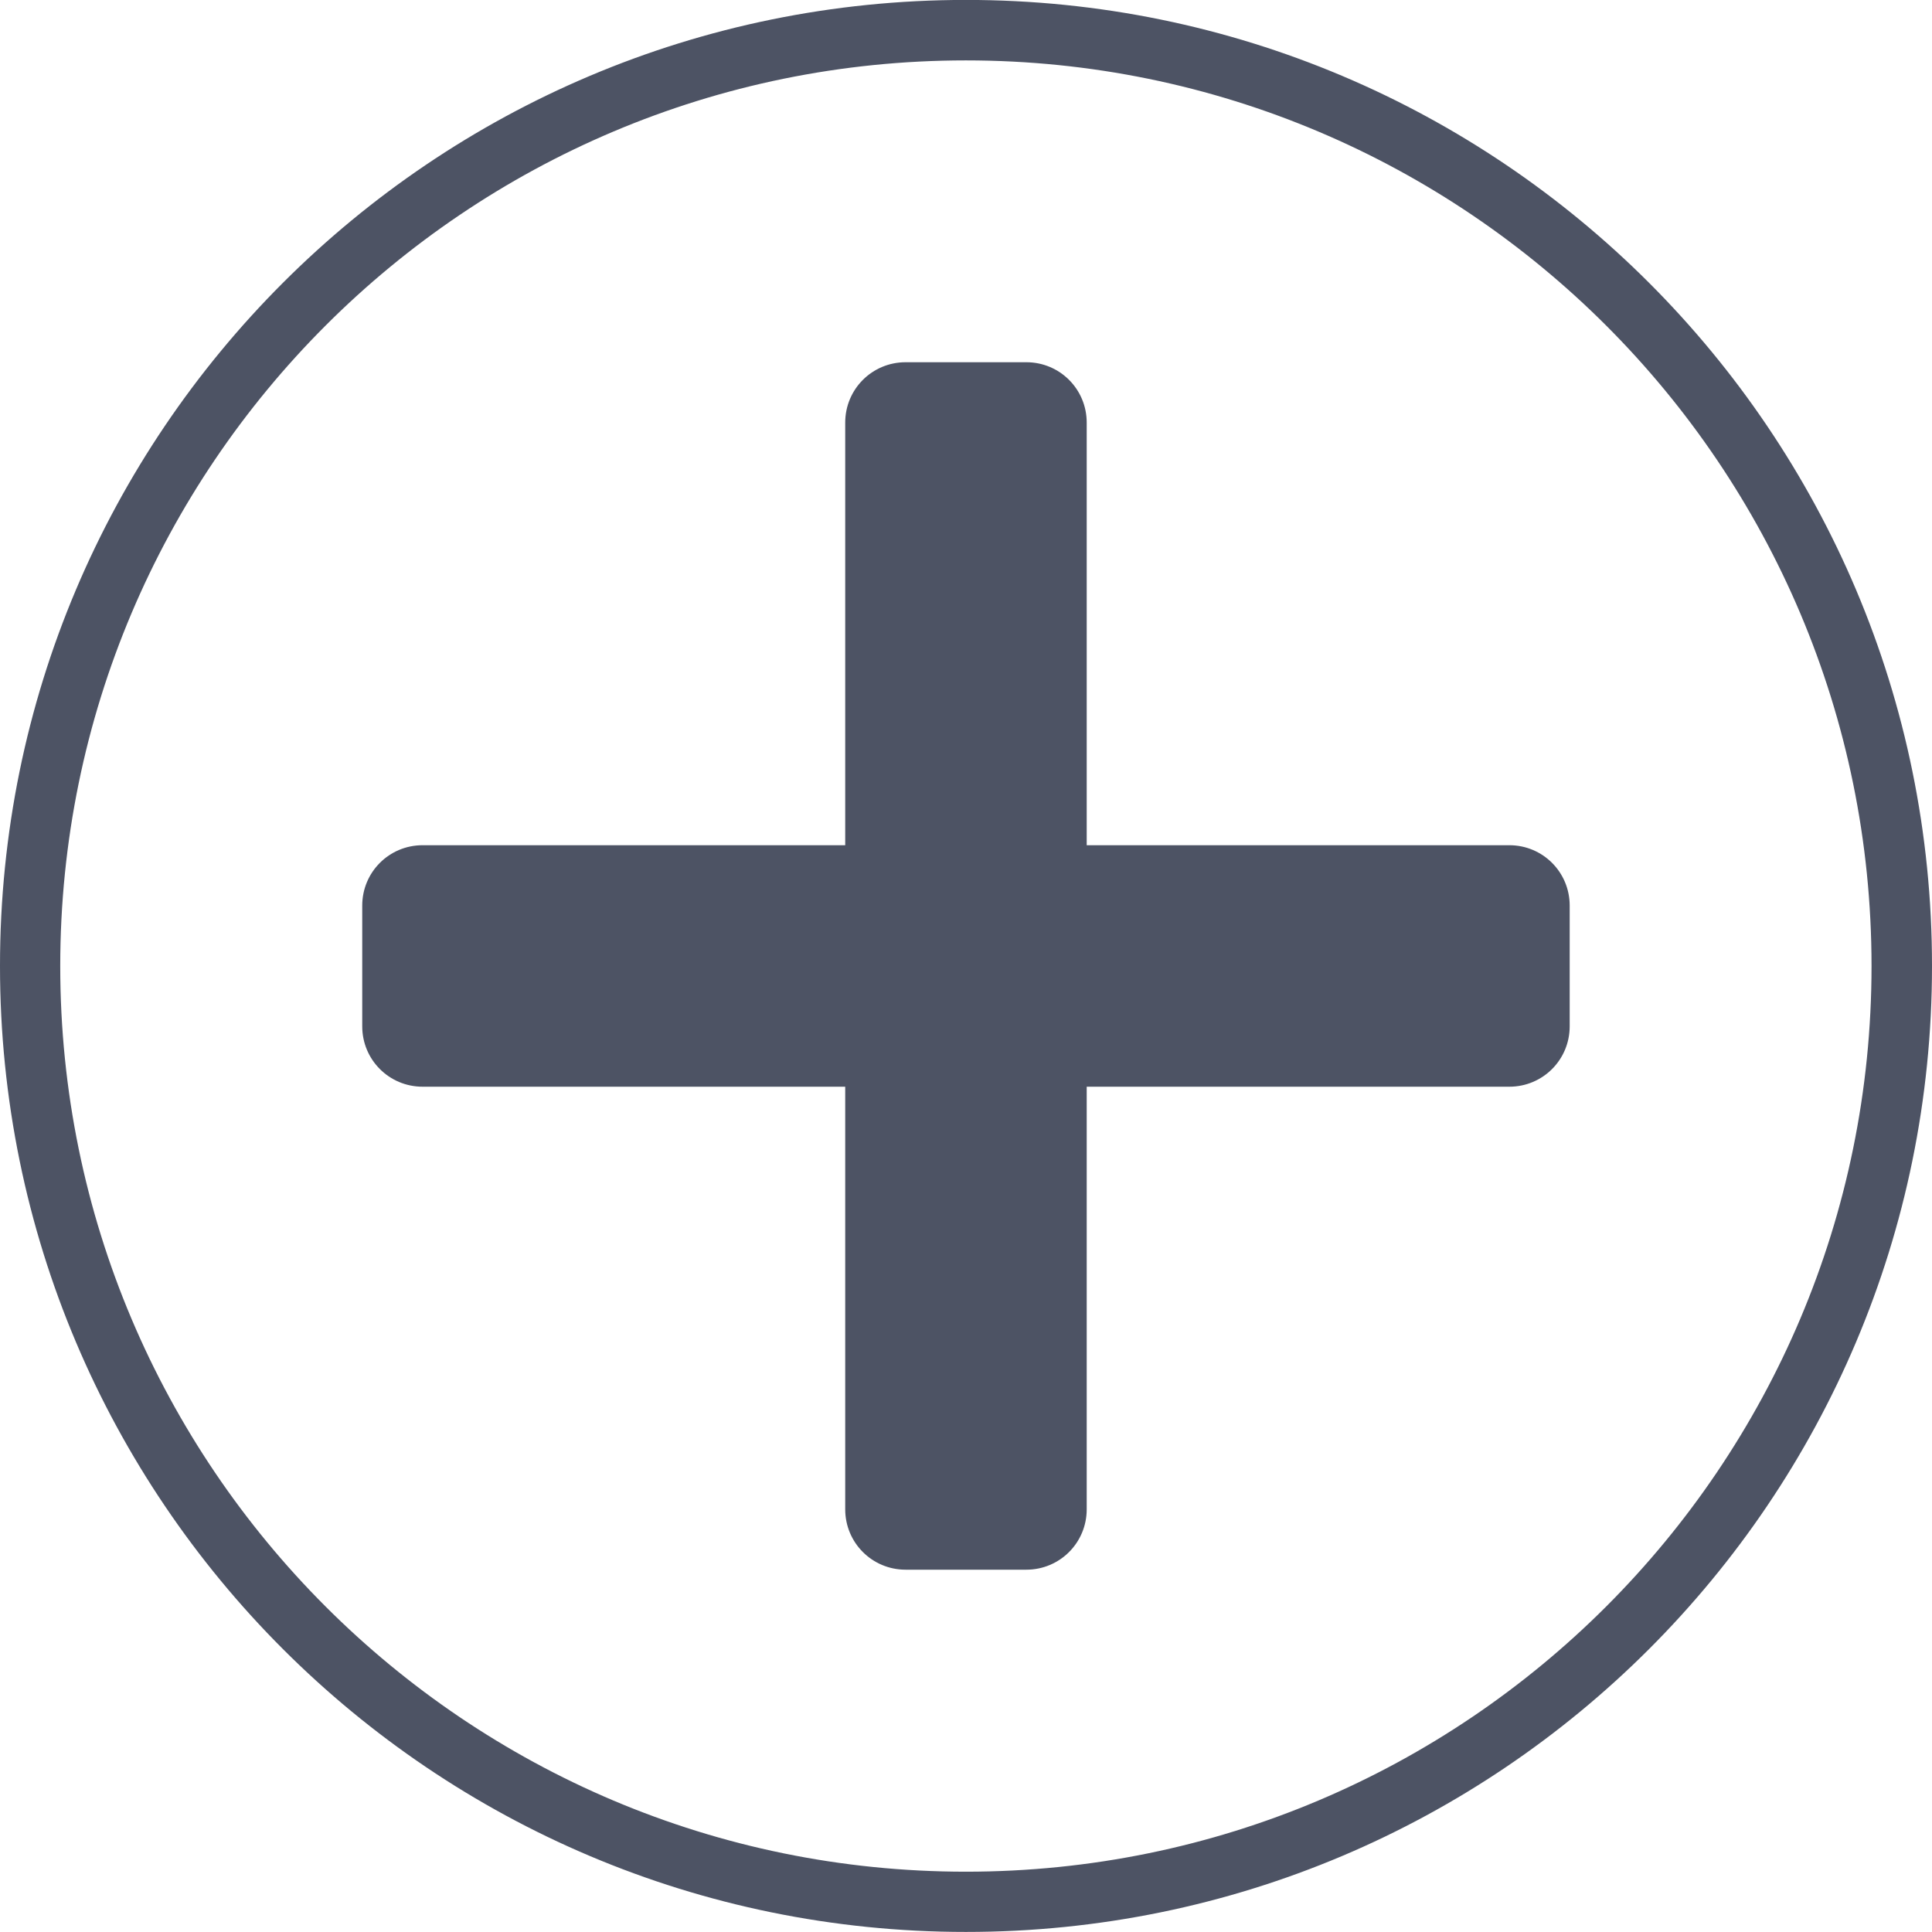
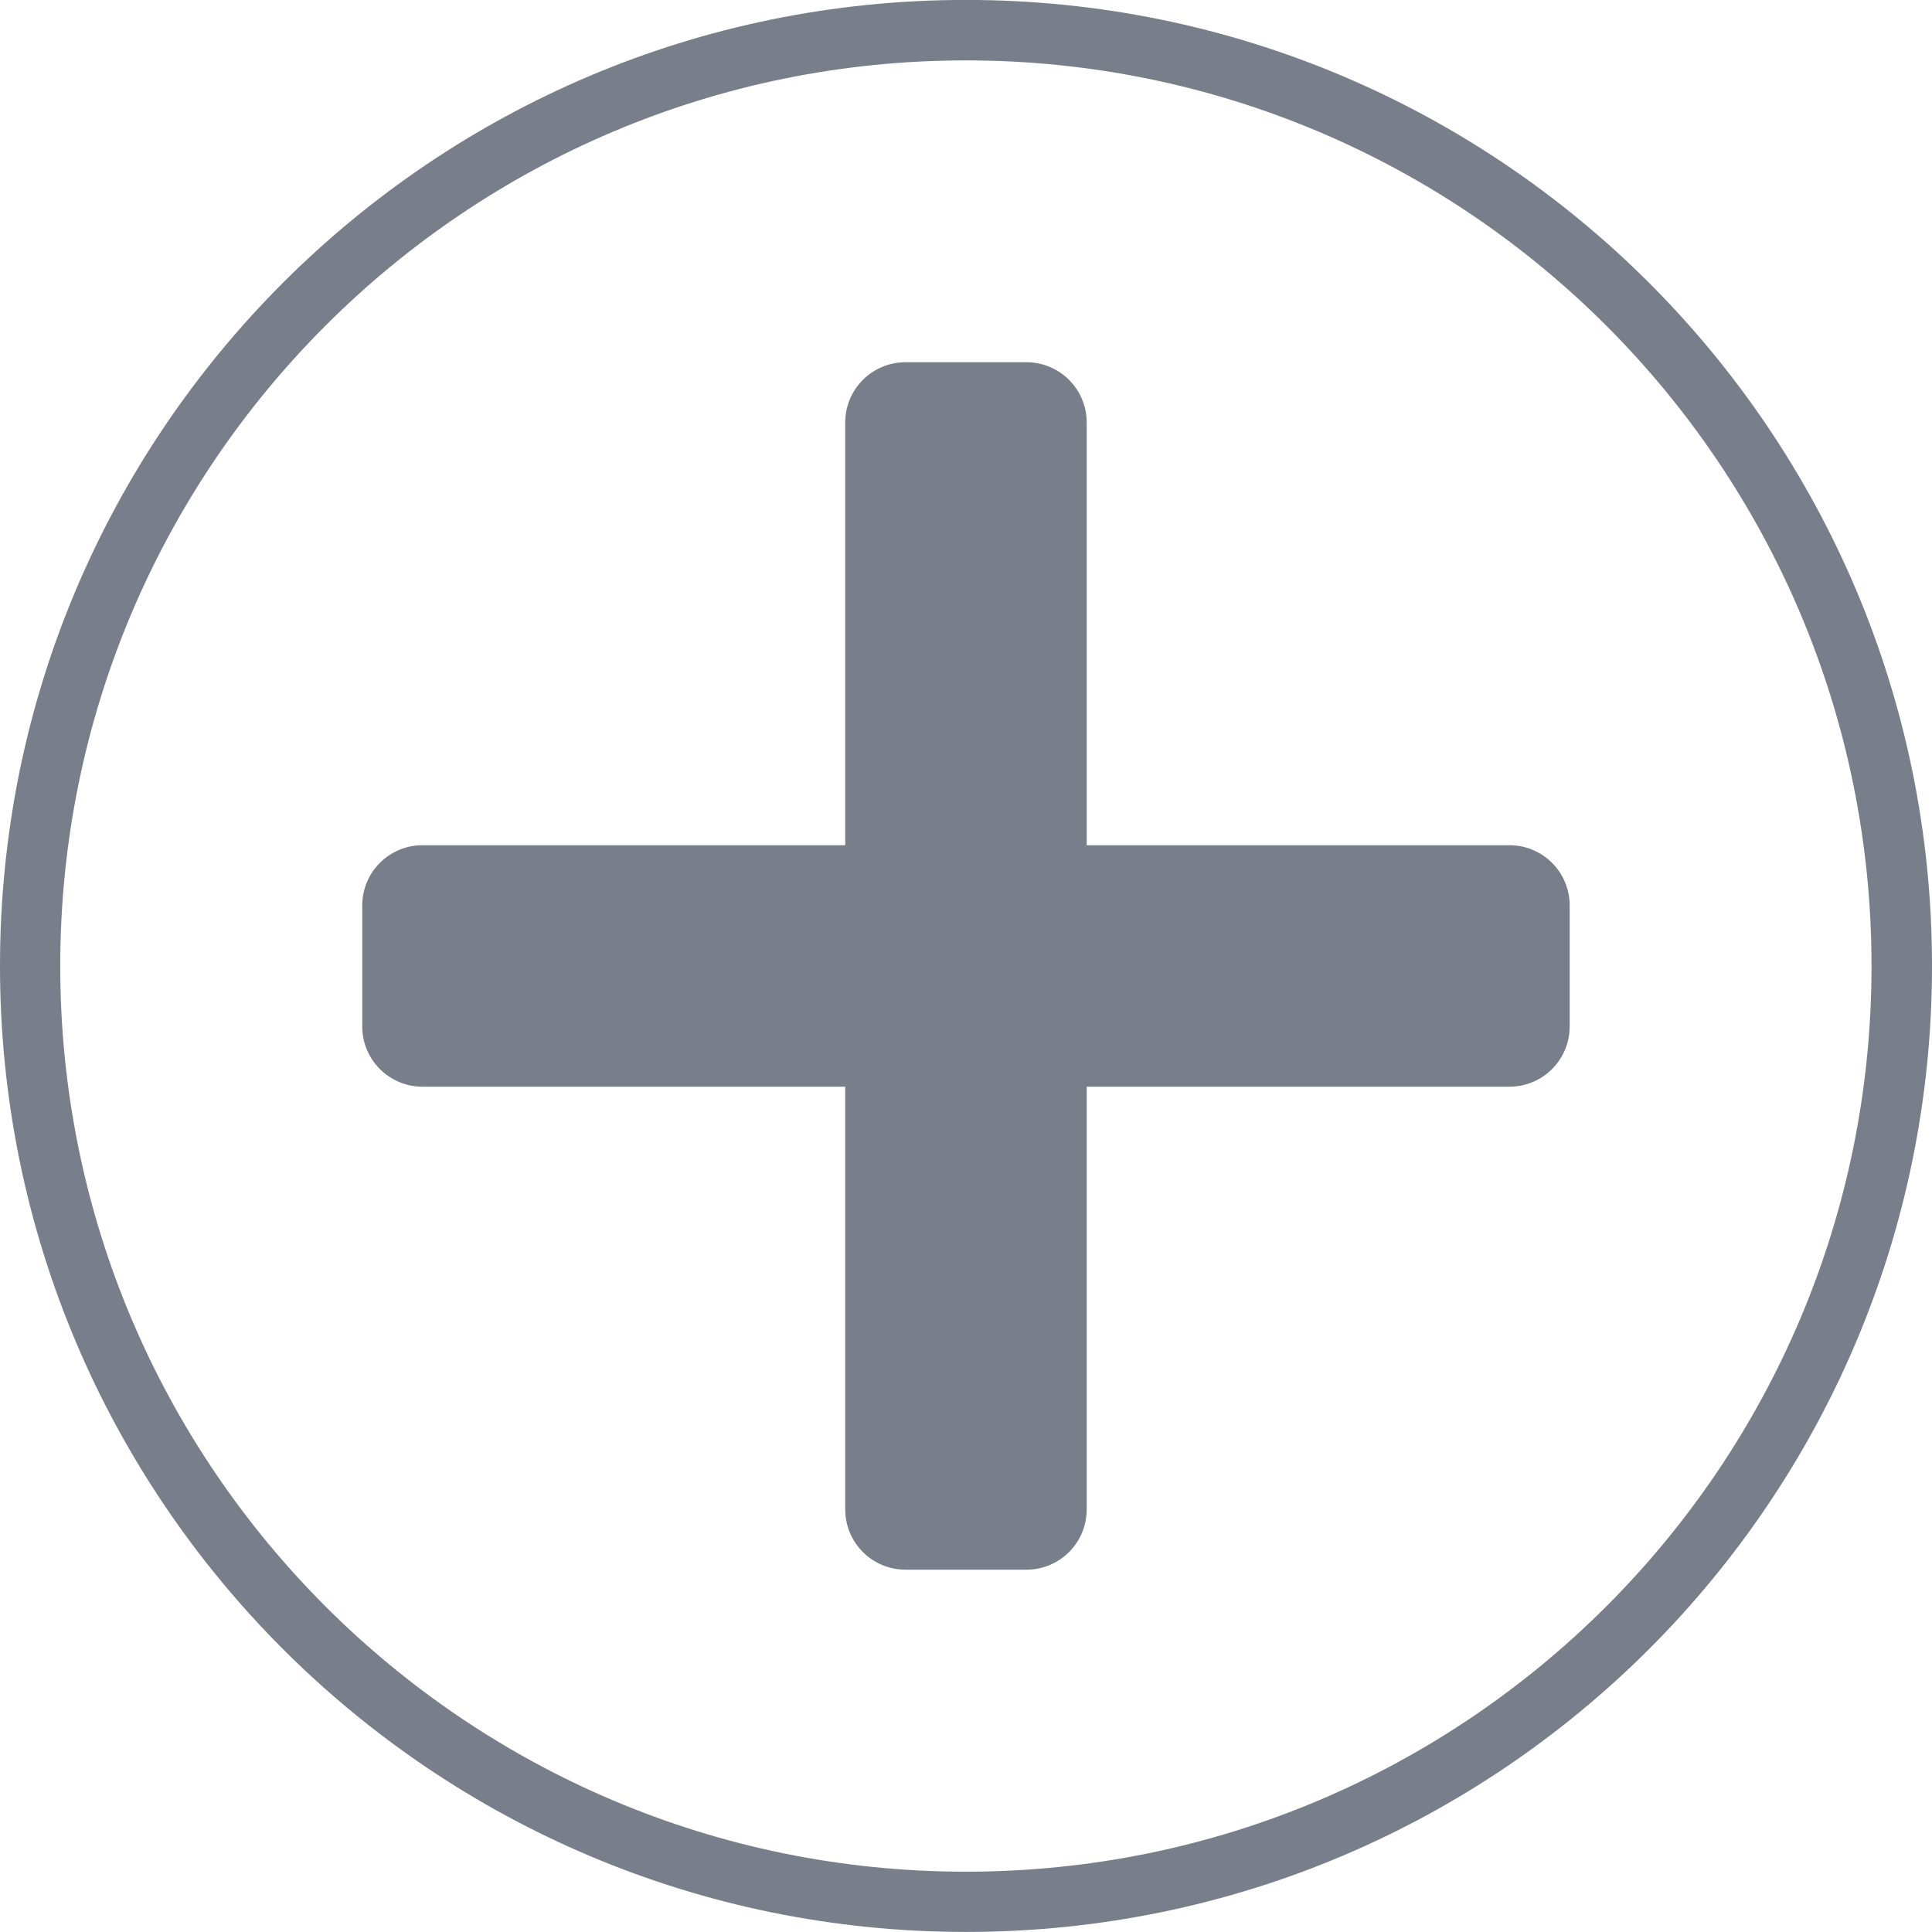
<svg xmlns="http://www.w3.org/2000/svg" width="32" height="32" viewBox="0 0 8.467 8.467" version="1.1" id="svg8">
  <defs id="defs2" />
  <g id="layer1" transform="translate(0,-288.5333)">
-     <path style="fill:#4d5364;fill-opacity:1;stroke-width:0.264" d="M 4.233,288.533 A 4.233,4.233 0 0 0 3.3333332e-8,292.767 4.233,4.233 0 0 0 4.233,297 4.233,4.233 0 0 0 8.467,292.767 4.233,4.233 0 0 0 4.233,288.533 Z m 0,0.265 a 3.969,3.969 0 0 1 3.969,3.969 3.969,3.969 0 0 1 -3.969,3.969 3.969,3.969 0 0 1 -3.969,-3.969 3.969,3.969 0 0 1 3.969,-3.969 z" id="circle817" />
-     <path style="fill:#4d5364;fill-opacity:1;stroke-width:1" d="M 15 6 C 14.446 6 14 6.446 14 7 L 14 14 L 7 14 C 6.446 14 6 14.446 6 15 L 6 17 C 6 17.554 6.446 18 7 18 L 14 18 L 14 25 C 14 25.554 14.446 26 15 26 L 17 26 C 17.554 26 18 25.554 18 25 L 18 18 L 25 18 C 25.554 18 26 17.554 26 17 L 26 15 C 26 14.446 25.554 14 25 14 L 18 14 L 18 7 C 18 6.446 17.554 6 17 6 L 15 6 z " transform="matrix(0.2645833,0,0,0.2645833,0,288.5333)" id="rect831" />
+     <path style="fill:#797e8b;fill-opacity:1;stroke-width:0.264" d="M 4.233,288.533 A 4.233,4.233 0 0 0 3.3333332e-8,292.767 4.233,4.233 0 0 0 4.233,297 4.233,4.233 0 0 0 8.467,292.767 4.233,4.233 0 0 0 4.233,288.533 Z m 0,0.265 a 3.969,3.969 0 0 1 3.969,3.969 3.969,3.969 0 0 1 -3.969,3.969 3.969,3.969 0 0 1 -3.969,-3.969 3.969,3.969 0 0 1 3.969,-3.969 z" id="circle817" />
+     <path style="fill:#797e8b;fill-opacity:1;stroke-width:1" d="M 15 6 C 14.446 6 14 6.446 14 7 L 14 14 L 7 14 C 6.446 14 6 14.446 6 15 L 6 17 C 6 17.554 6.446 18 7 18 L 14 18 L 14 25 C 14 25.554 14.446 26 15 26 L 17 26 C 17.554 26 18 25.554 18 25 L 18 18 L 25 18 C 25.554 18 26 17.554 26 17 L 26 15 C 26 14.446 25.554 14 25 14 L 18 14 L 18 7 C 18 6.446 17.554 6 17 6 L 15 6 z " transform="matrix(0.2645833,0,0,0.2645833,0,288.5333)" id="rect831" />
  </g>
</svg>
